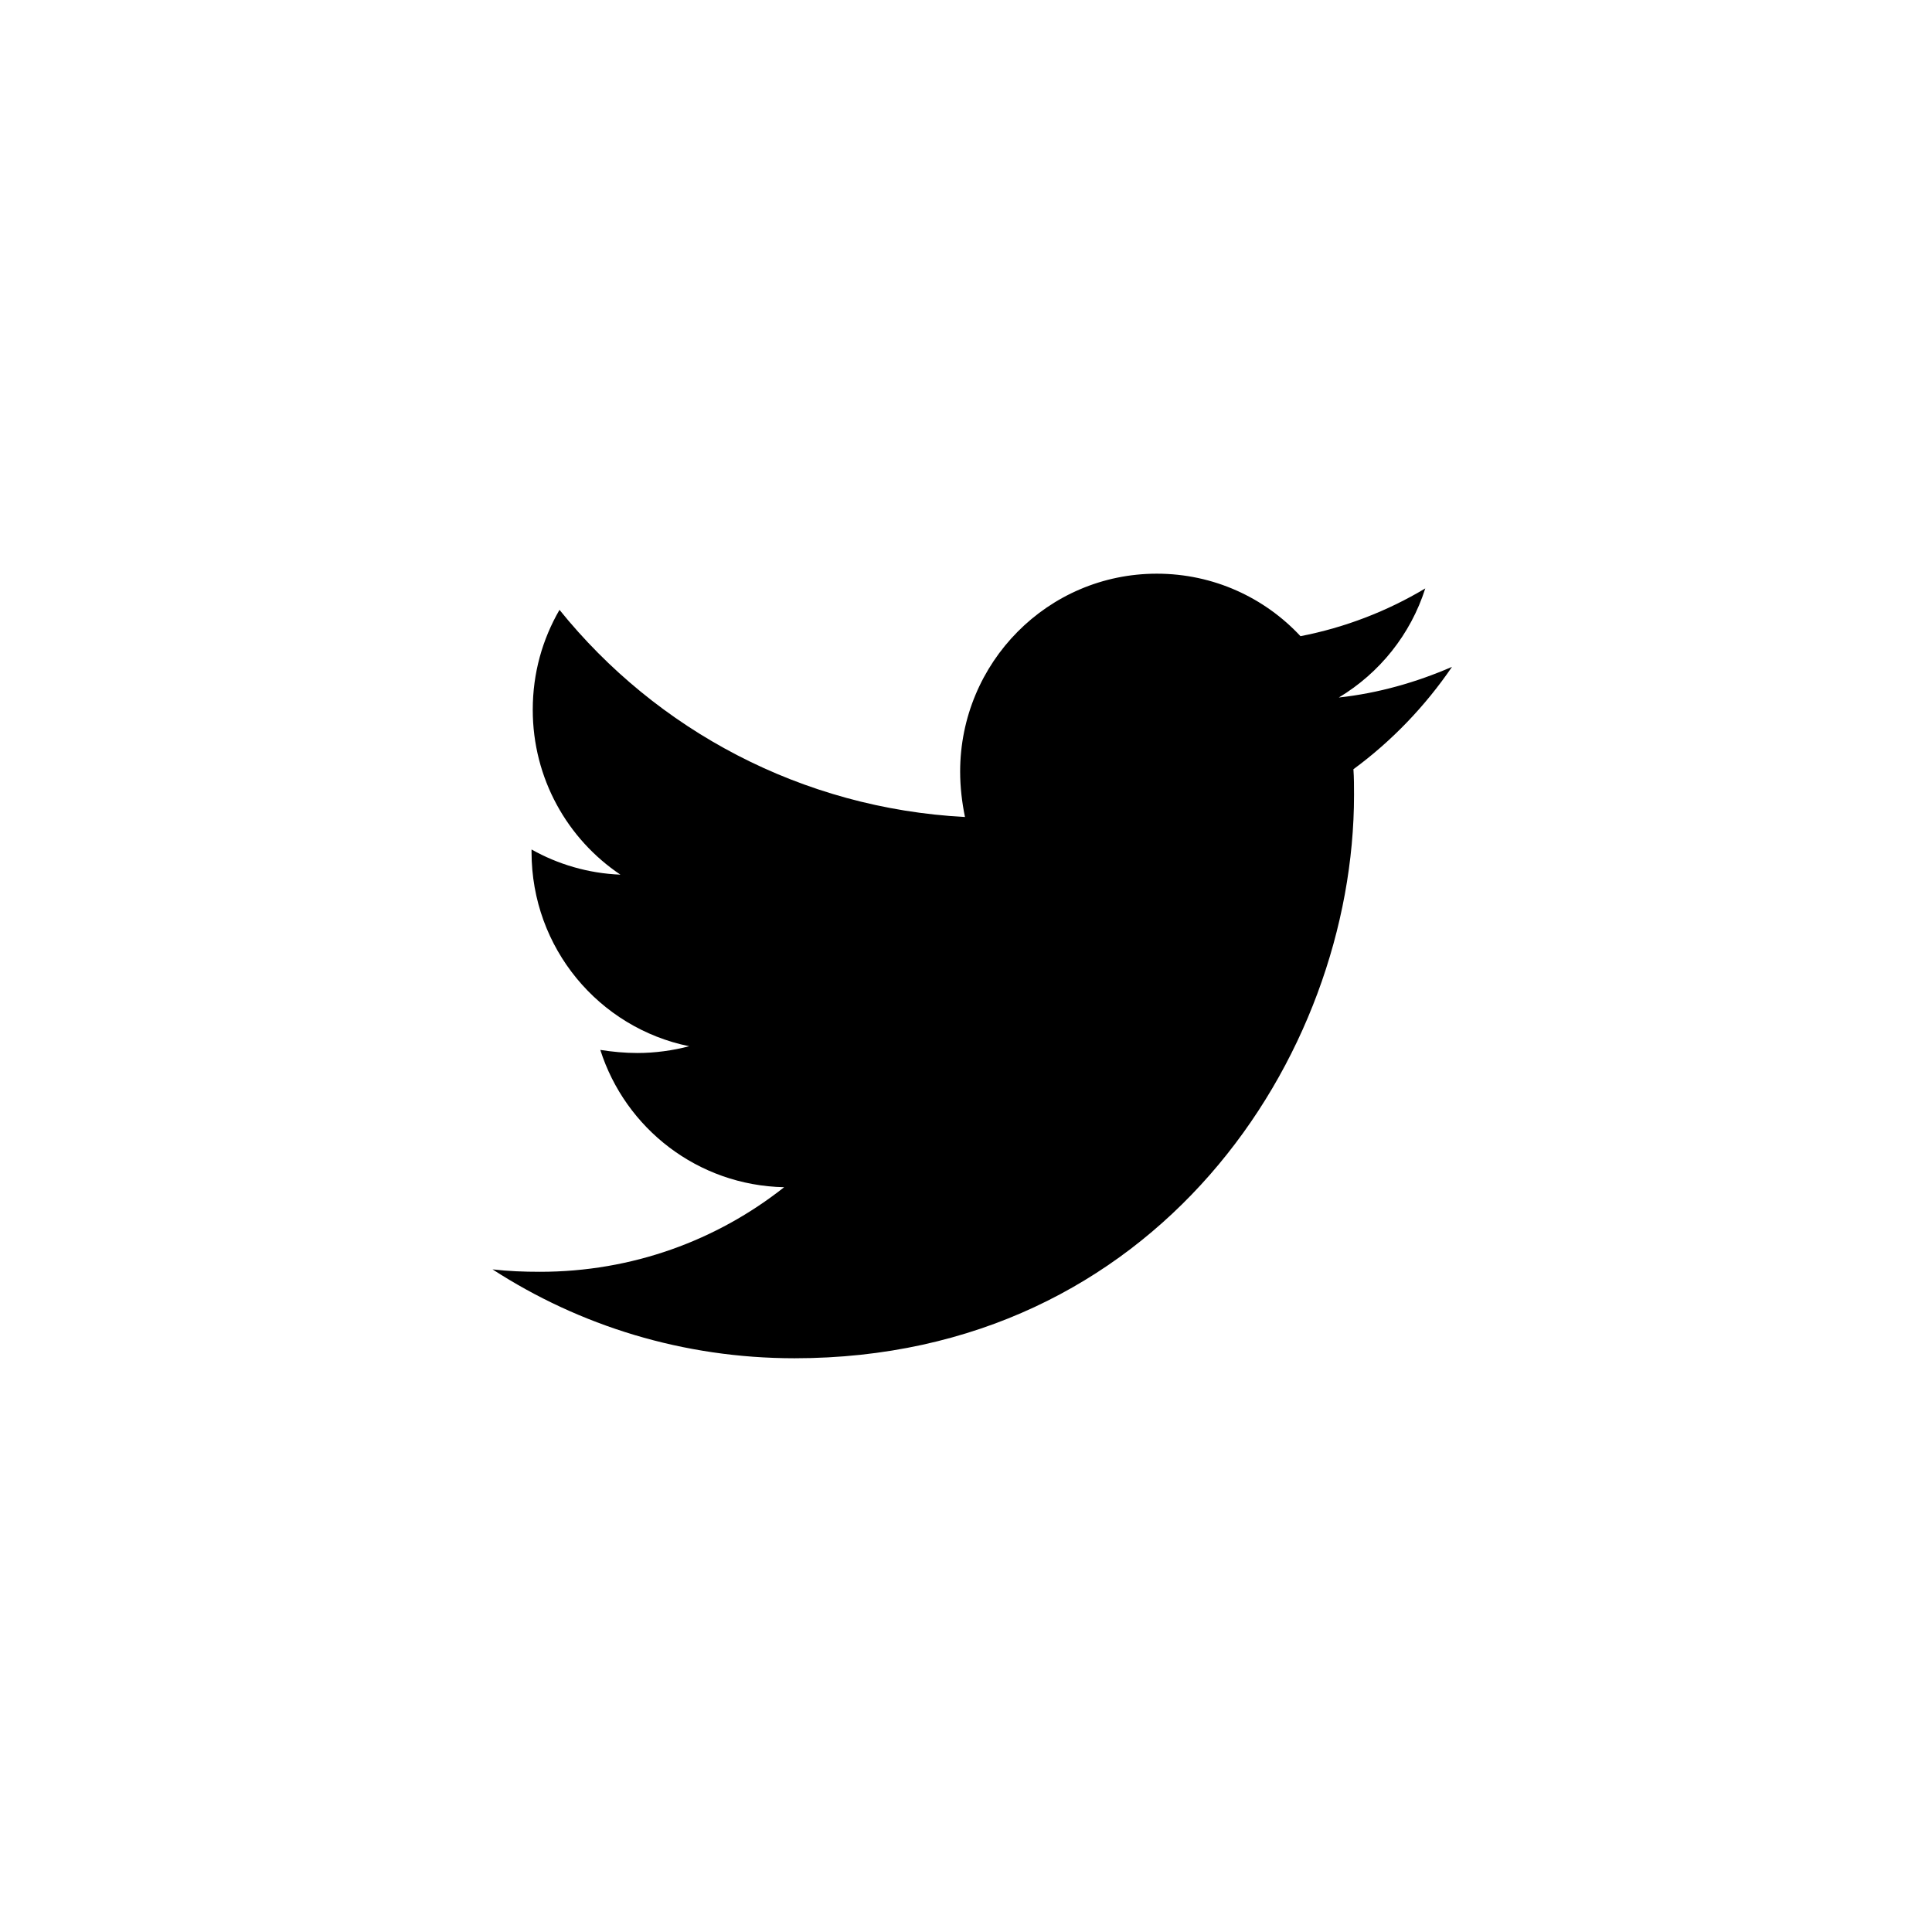
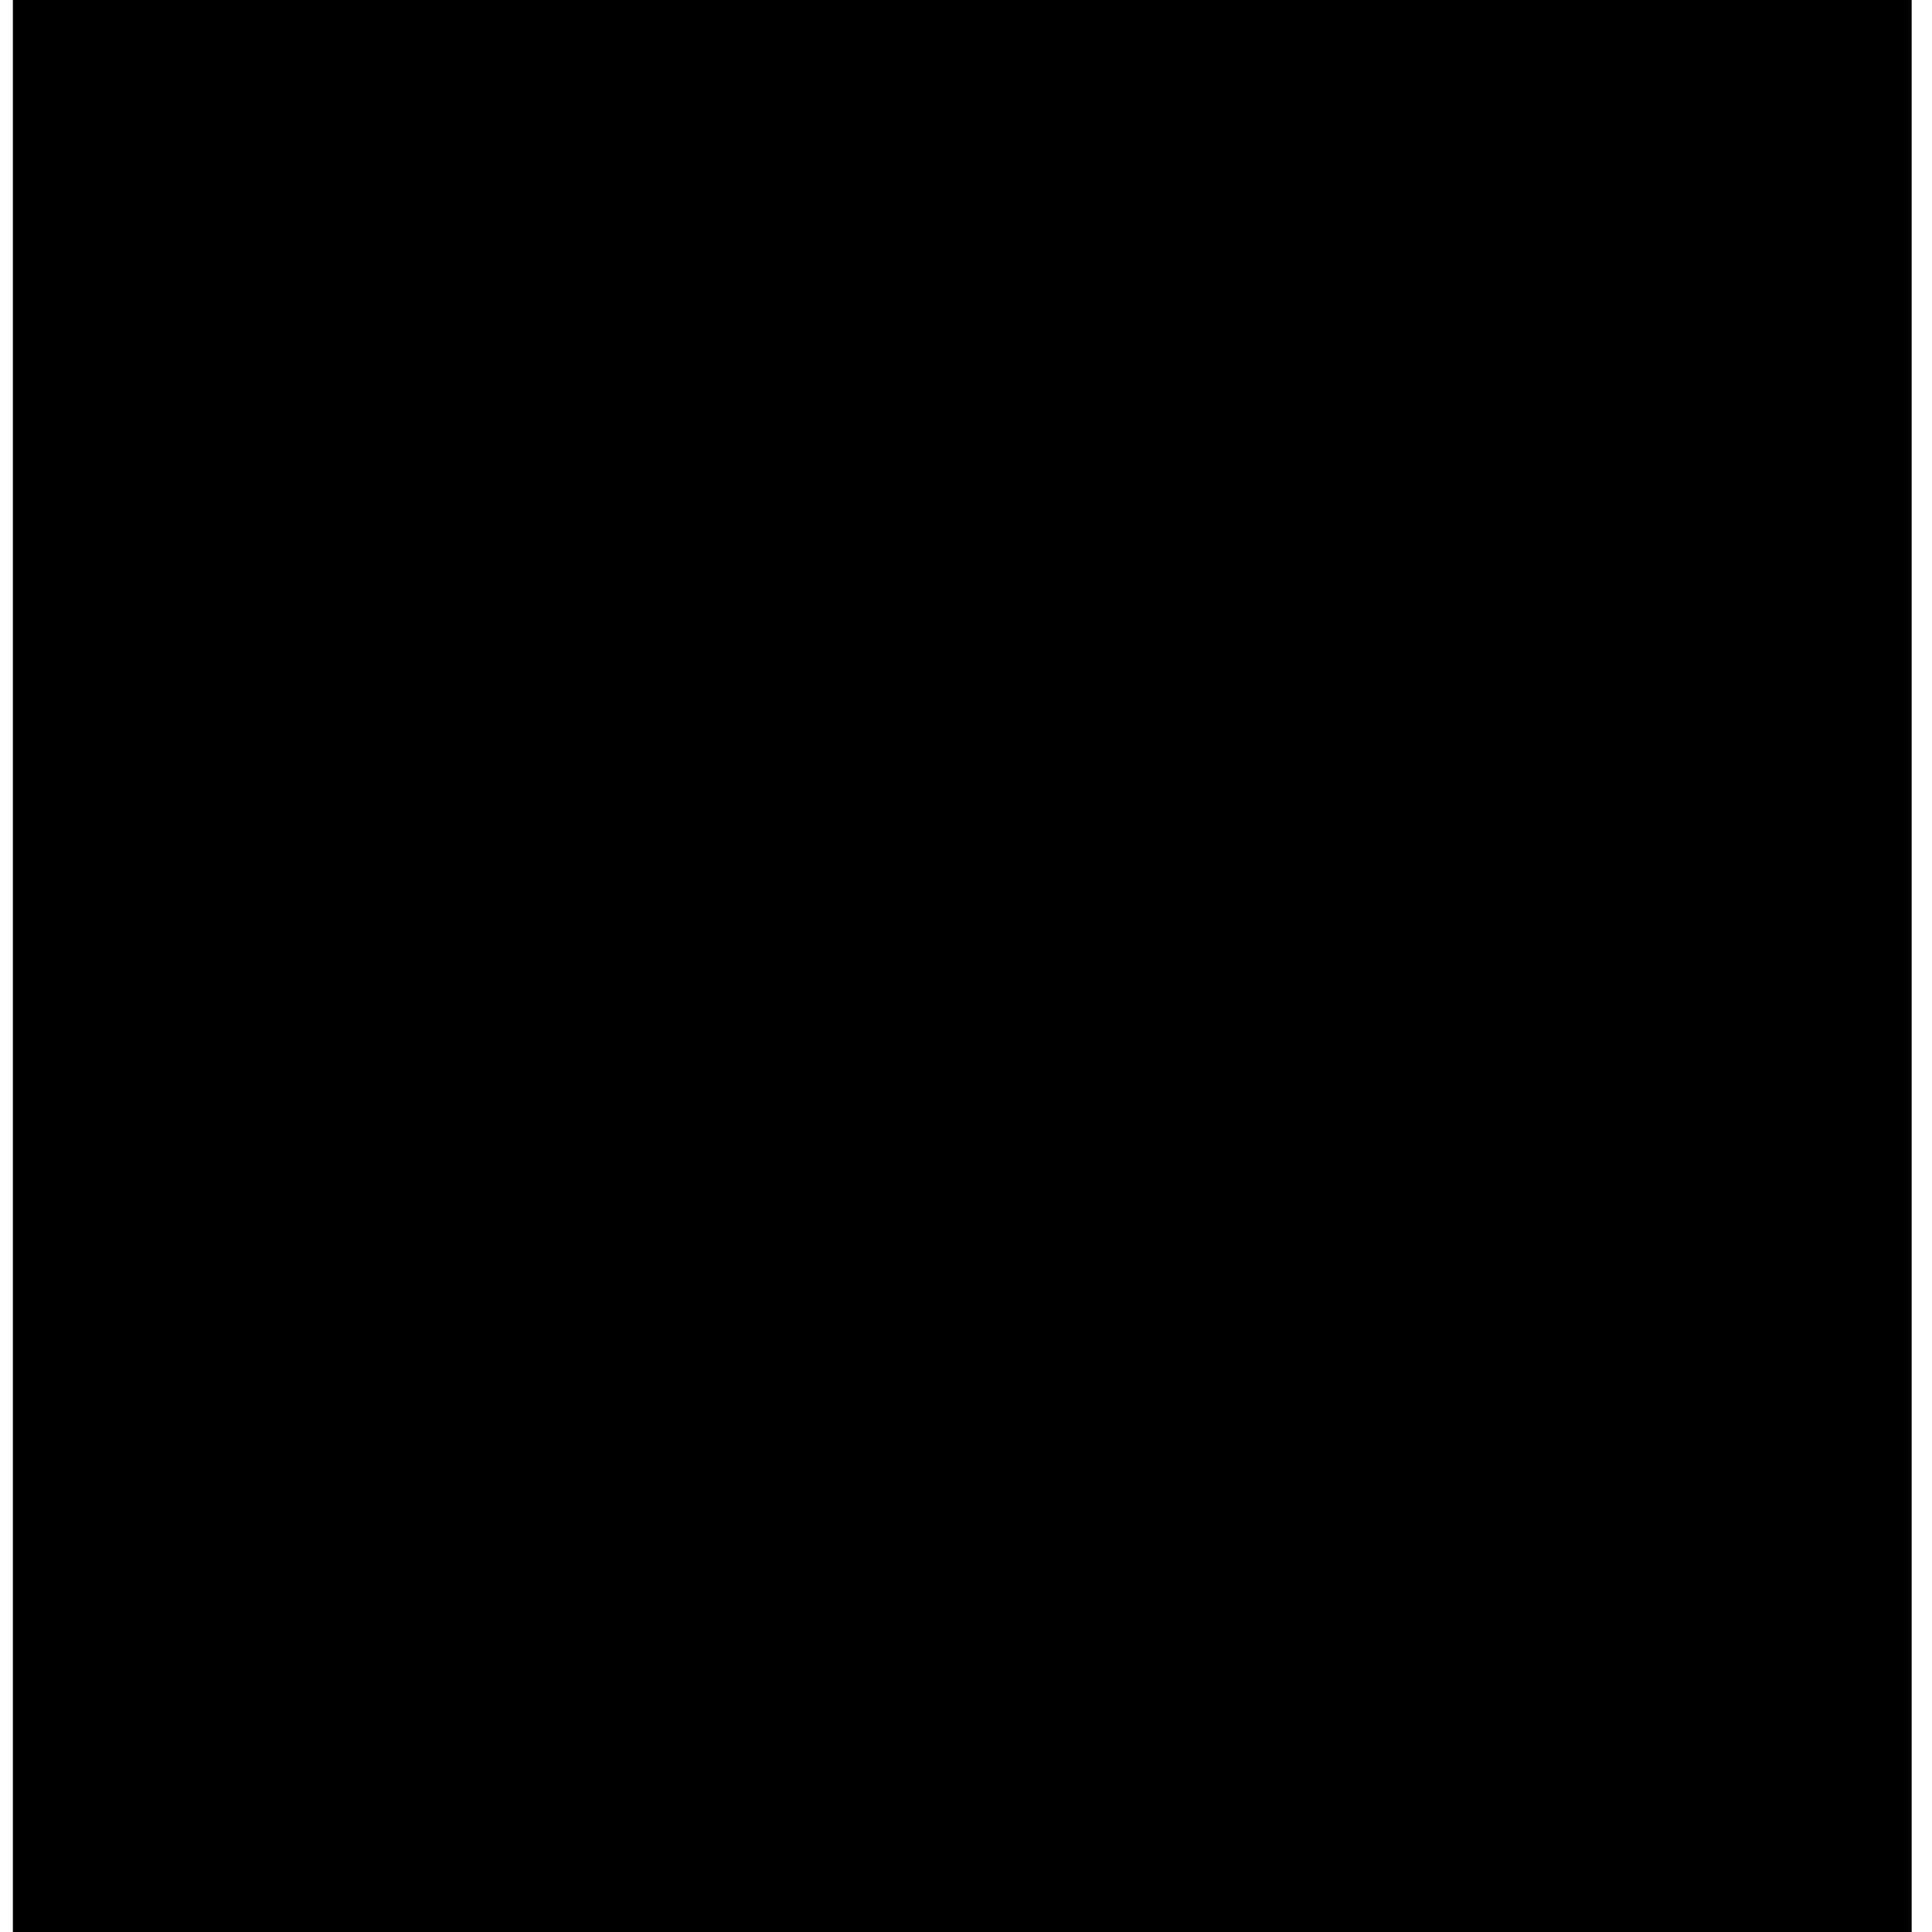
- <svg xmlns="http://www.w3.org/2000/svg" width="32" height="32" viewBox="0 0 32 32" fill="none">
+ <svg xmlns="http://www.w3.org/2000/svg" width="32" height="32" viewBox="0 0 32 32">
  <path d="M31.663 0H0.213V32H31.663V0Z" />
  <g clip-path="url(#clip0_128:236)">
-     <path d="M22.417 12.741C22.427 12.883 22.427 13.025 22.427 13.167C22.427 17.502 19.15 22.497 13.16 22.497C11.315 22.497 9.6 21.959 8.158 21.025C8.42 21.055 8.672 21.065 8.945 21.065C10.467 21.065 11.869 20.548 12.988 19.664C11.556 19.634 10.357 18.69 9.943 17.39C10.145 17.421 10.346 17.441 10.558 17.441C10.851 17.441 11.143 17.4 11.415 17.329C9.923 17.025 8.804 15.705 8.804 14.111V14.07C9.237 14.314 9.741 14.466 10.276 14.487C9.398 13.898 8.824 12.893 8.824 11.756C8.824 11.147 8.985 10.588 9.267 10.101C10.871 12.091 13.281 13.39 15.983 13.532C15.933 13.289 15.903 13.035 15.903 12.781C15.903 10.974 17.355 9.502 19.16 9.502C20.098 9.502 20.945 9.898 21.54 10.537C22.276 10.395 22.982 10.121 23.607 9.746C23.365 10.507 22.851 11.147 22.175 11.553C22.83 11.482 23.466 11.299 24.05 11.045C23.607 11.695 23.052 12.274 22.417 12.741Z" fill="black" />
+     <path d="M22.417 12.741C22.427 12.883 22.427 13.025 22.427 13.167C22.427 17.502 19.15 22.497 13.16 22.497C11.315 22.497 9.6 21.959 8.158 21.025C8.42 21.055 8.672 21.065 8.945 21.065C10.467 21.065 11.869 20.548 12.988 19.664C11.556 19.634 10.357 18.69 9.943 17.39C10.145 17.421 10.346 17.441 10.558 17.441C10.851 17.441 11.143 17.4 11.415 17.329C9.923 17.025 8.804 15.705 8.804 14.111V14.07C9.237 14.314 9.741 14.466 10.276 14.487C9.398 13.898 8.824 12.893 8.824 11.756C8.824 11.147 8.985 10.588 9.267 10.101C10.871 12.091 13.281 13.39 15.983 13.532C15.933 13.289 15.903 13.035 15.903 12.781C15.903 10.974 17.355 9.502 19.16 9.502C20.098 9.502 20.945 9.898 21.54 10.537C22.276 10.395 22.982 10.121 23.607 9.746C23.365 10.507 22.851 11.147 22.175 11.553C22.83 11.482 23.466 11.299 24.05 11.045C23.607 11.695 23.052 12.274 22.417 12.741Z" />
  </g>
  <defs>
    <clipPath id="clip0_128:236">
-       <rect width="15.892" height="16" fill="transparent" transform="translate(8.1582 8)" />
+       <rect width="15.892" height="16" transform="translate(8.1582 8)" />
    </clipPath>
  </defs>
</svg>
